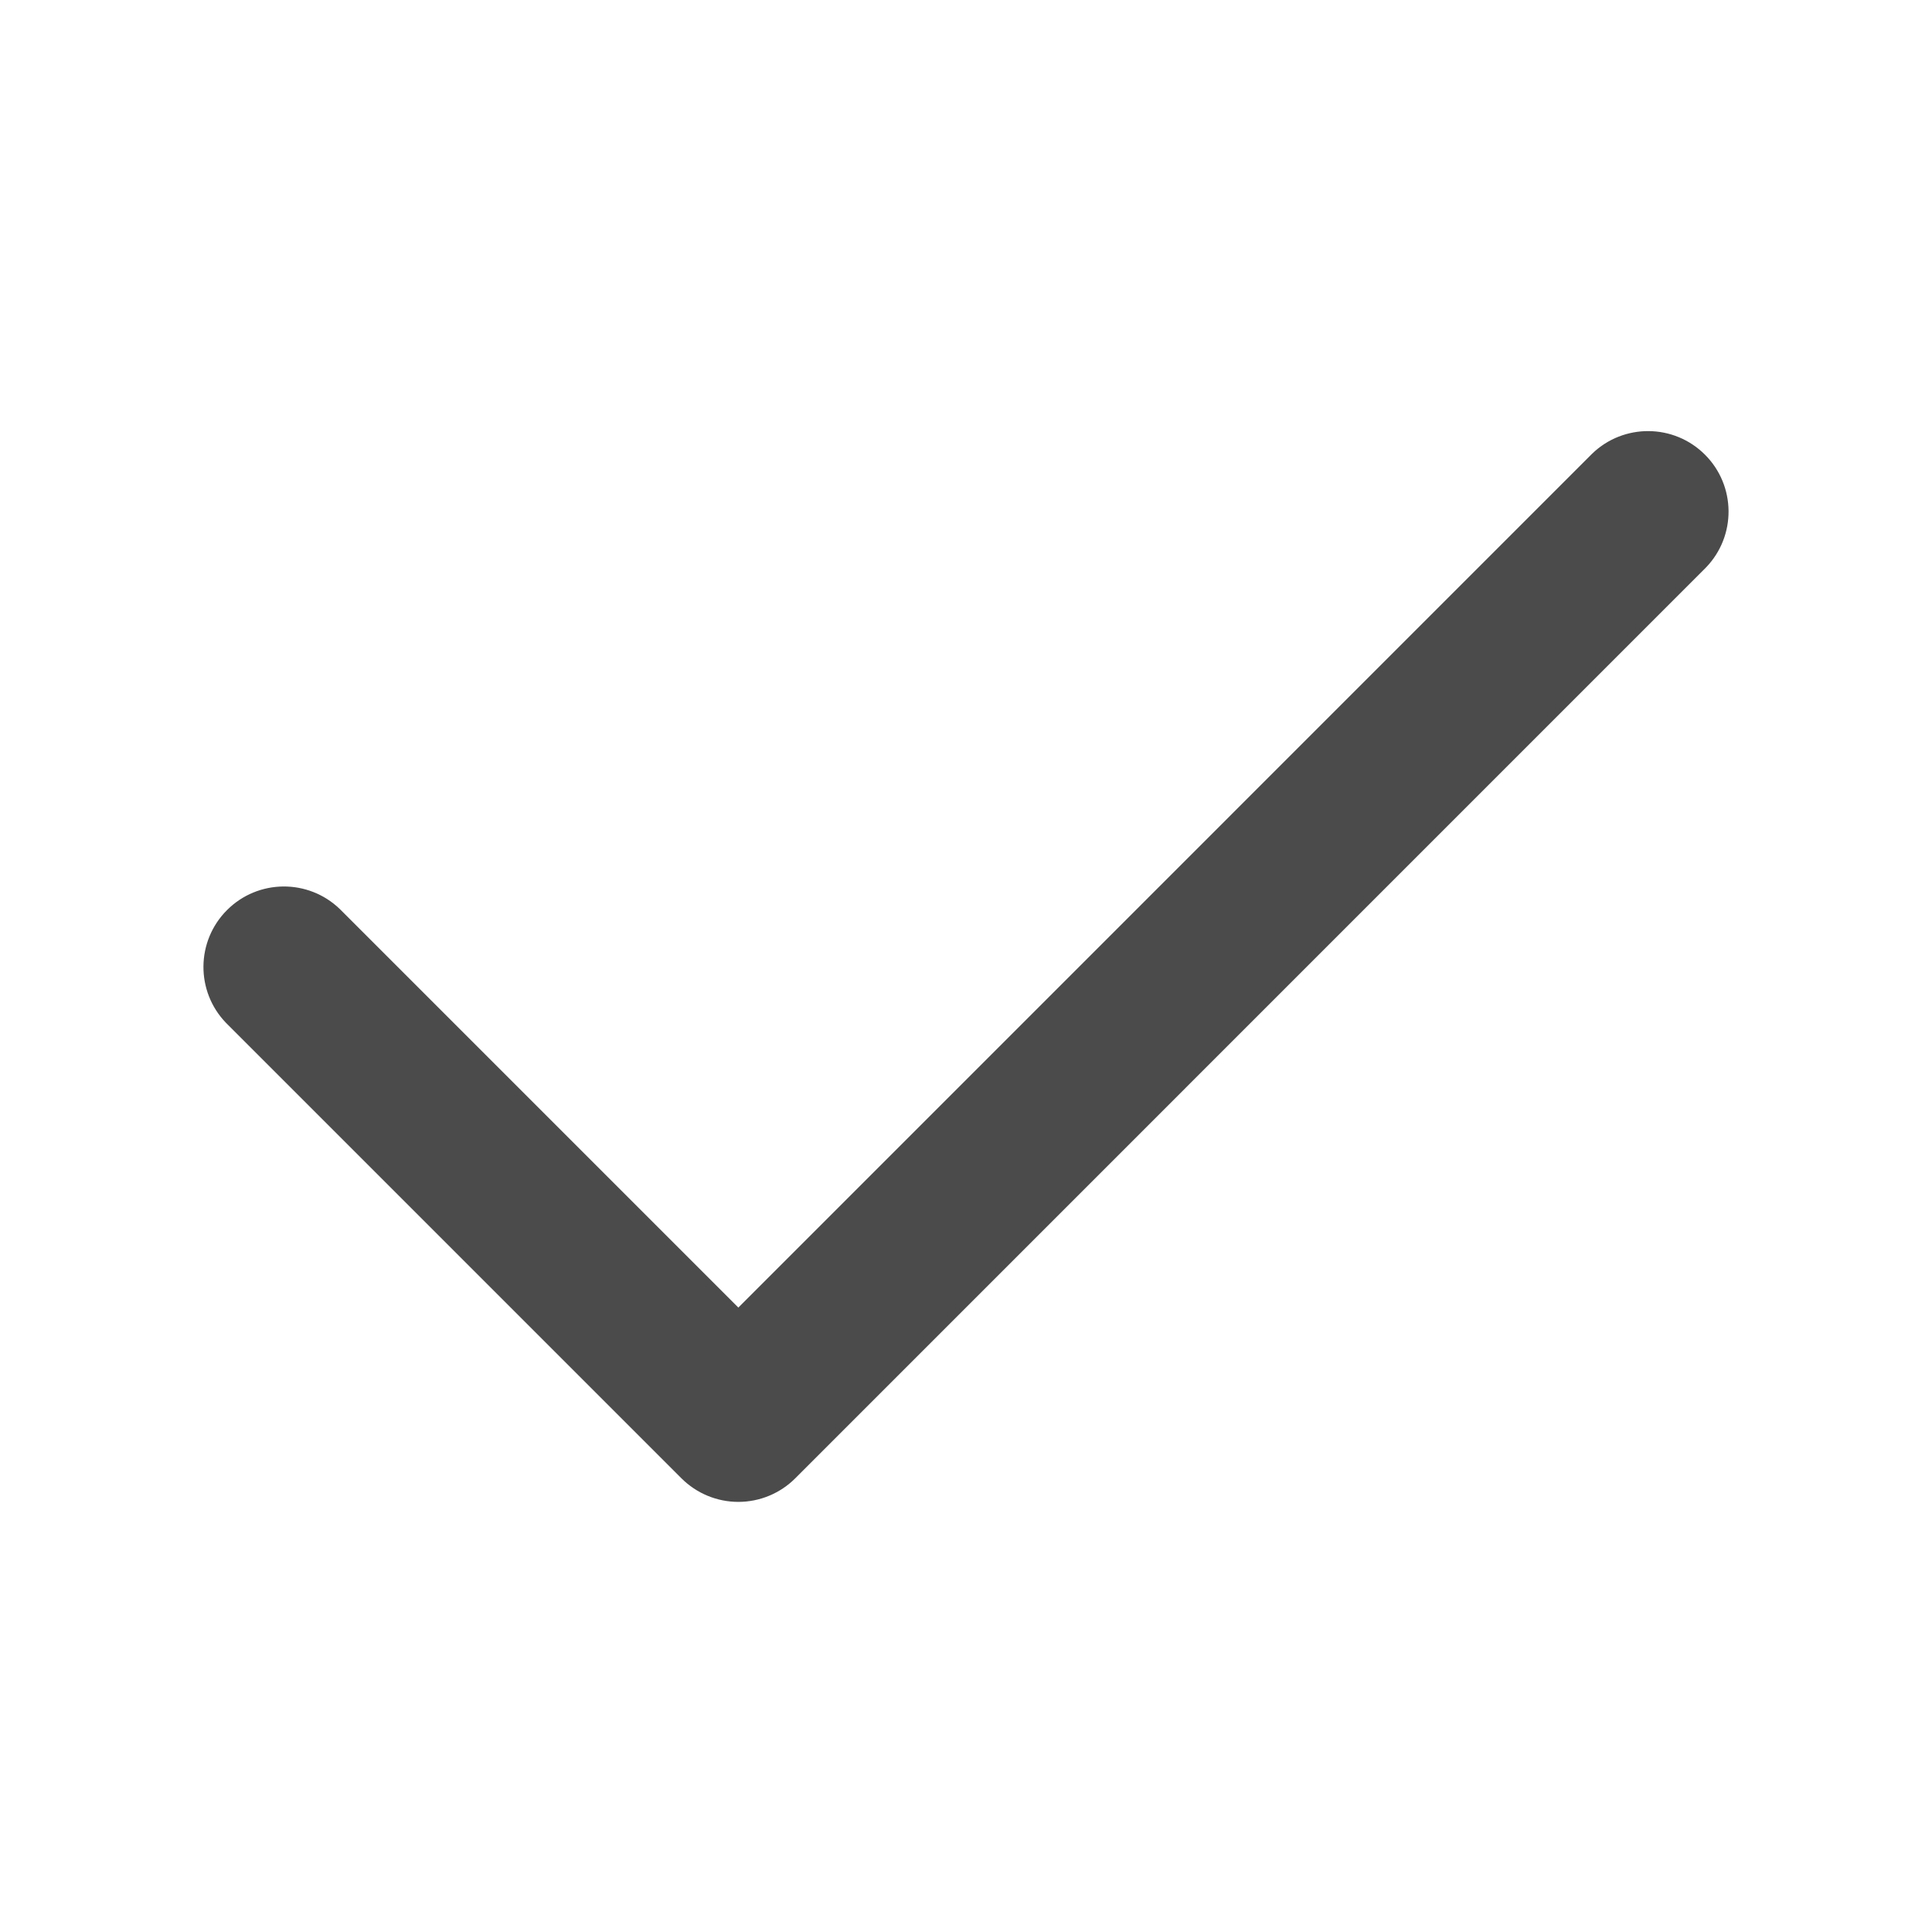
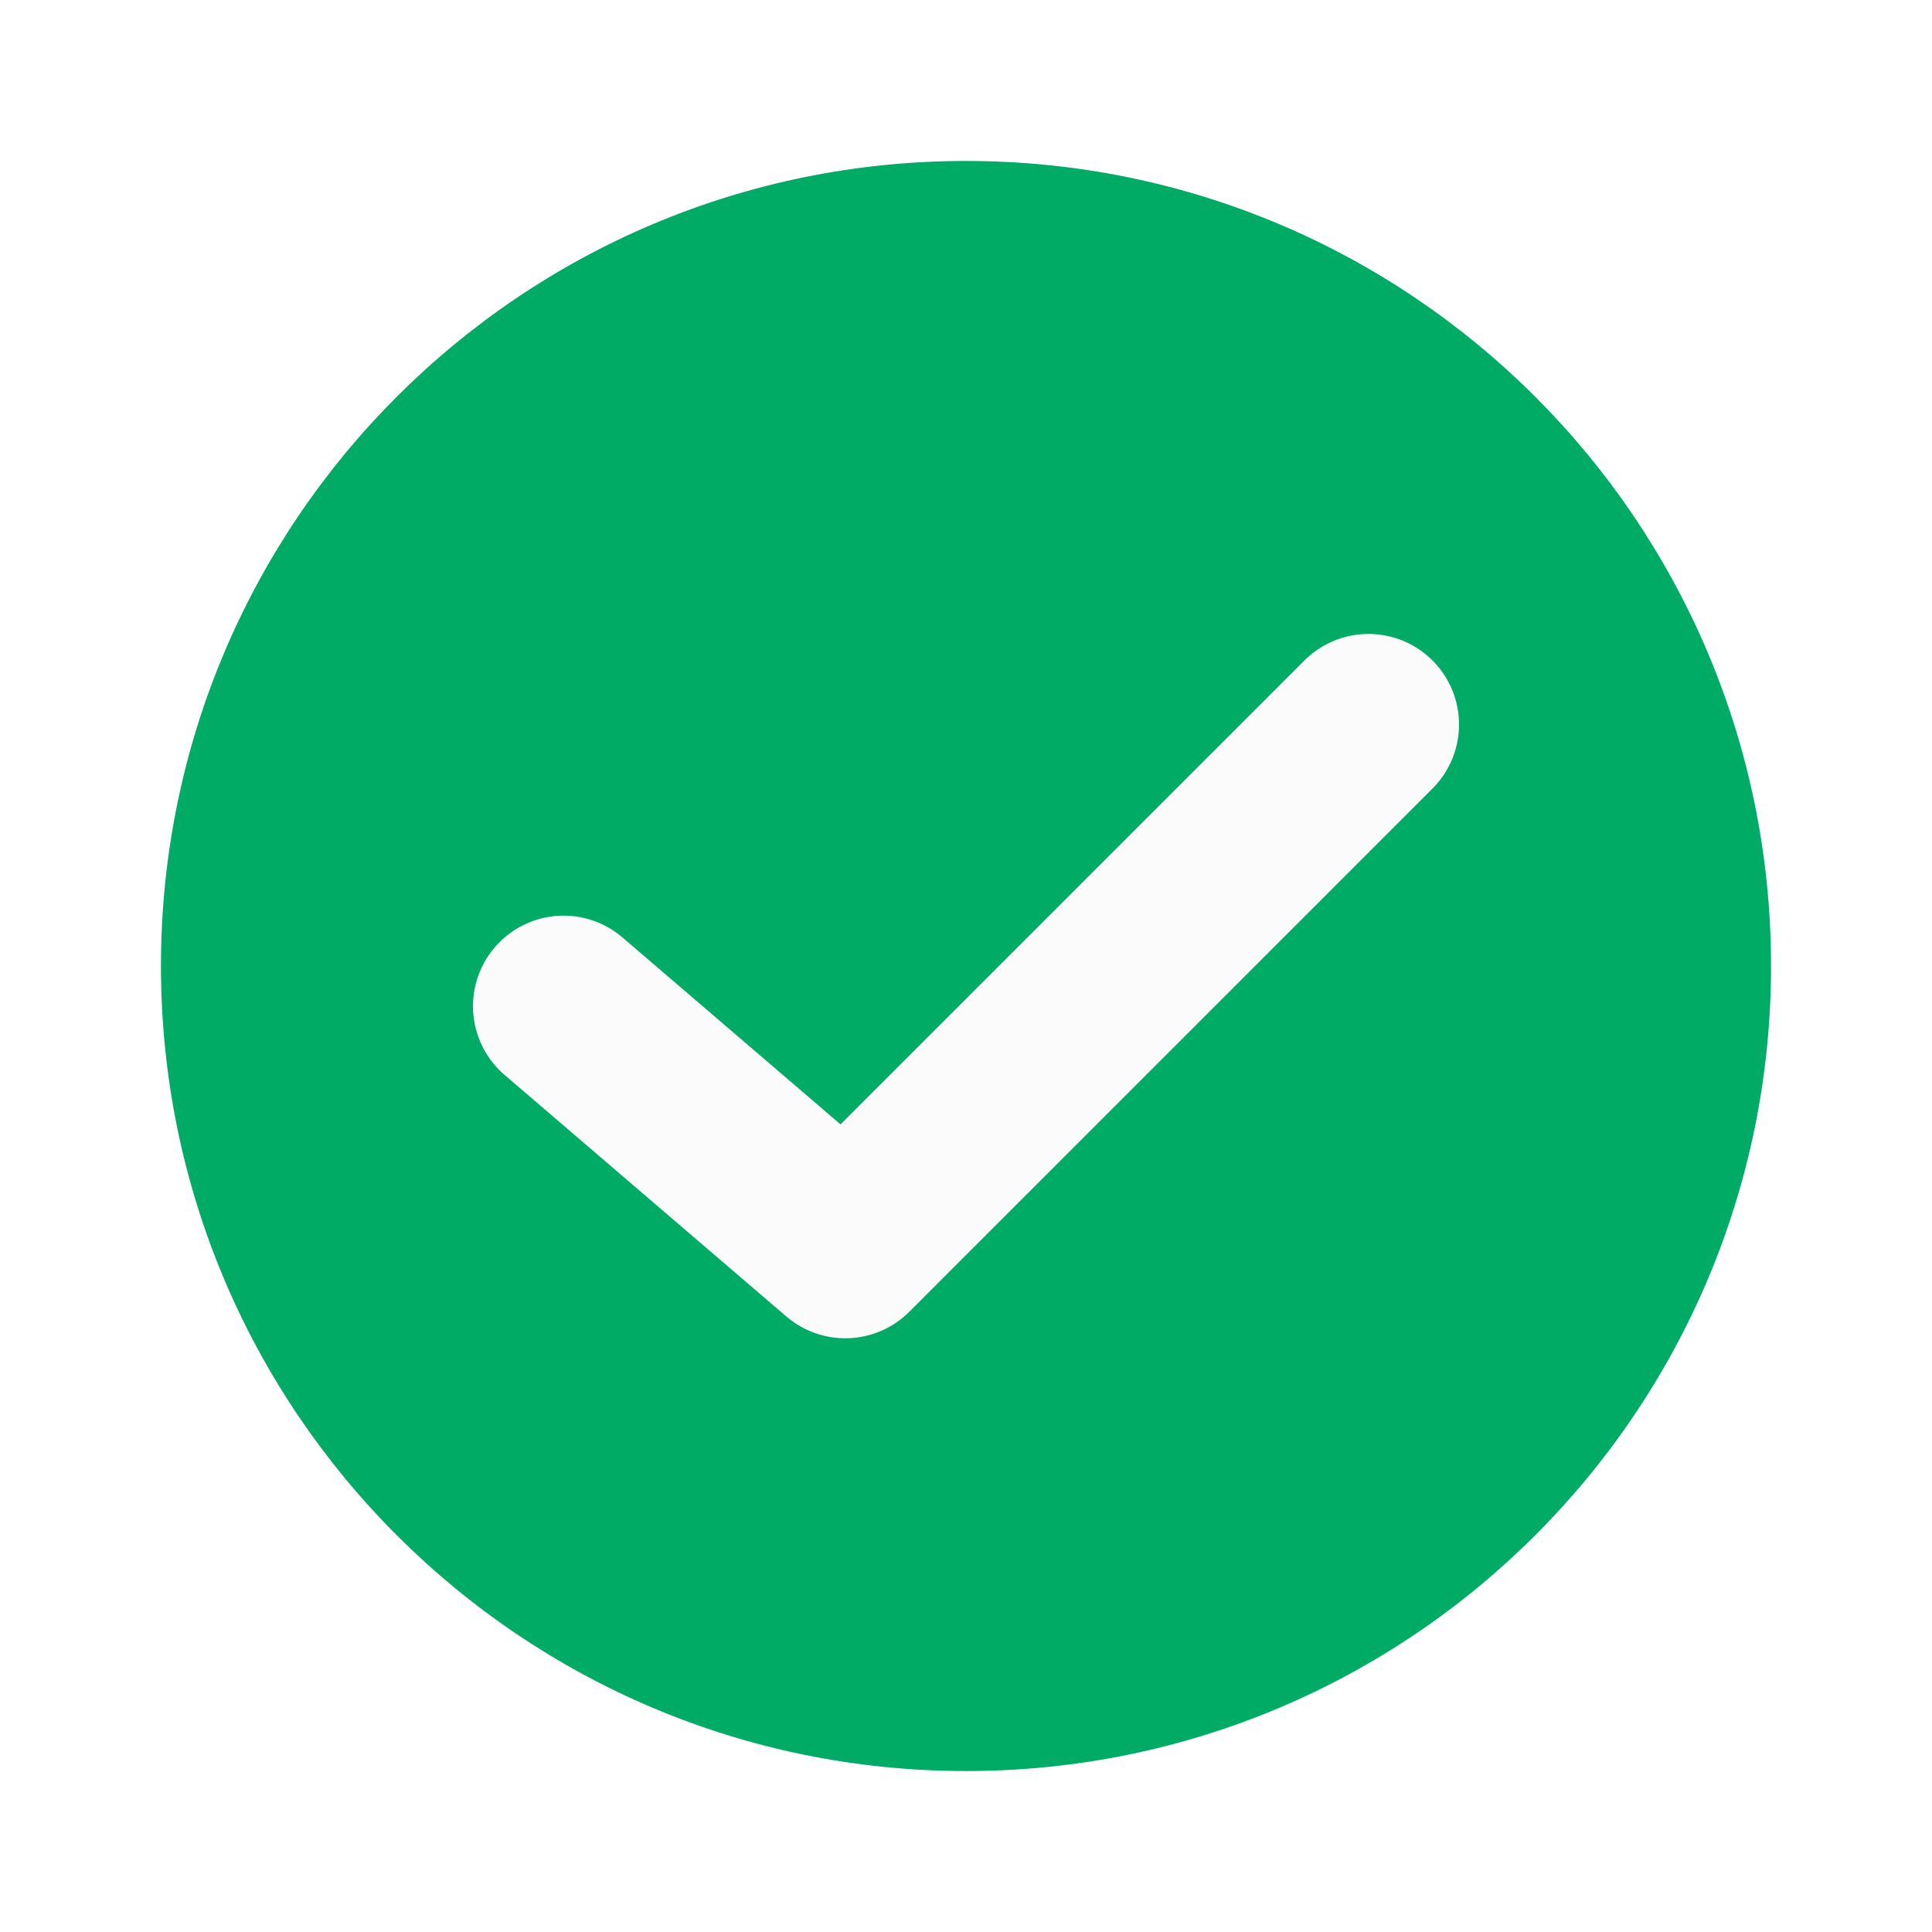
- <svg xmlns="http://www.w3.org/2000/svg" width="18px" height="18px" viewBox="0 0 24 24" fill="#4B4B4B">
-   <path d="M9.172 18.657a1 1 0 0 1-.707-.293l-5.657-5.657a1 1 0 0 1 1.414-1.414l4.95 4.95L19.778 5.636a1 1 0 0 1 1.414 1.414L9.879 18.364a1 1 0 0 1-.707.293z" />
+ <svg xmlns="http://www.w3.org/2000/svg" width="16" height="16" viewBox="0 0 16 16" fill="none">
+   <circle cx="8" cy="8" r="6.667" fill="#00AB65" />
+   <path d="M11.333 6L7 10.333L4.667 8.333" stroke="#FBFBFB" stroke-width="1.5" stroke-linecap="round" stroke-linejoin="round" />
</svg>
